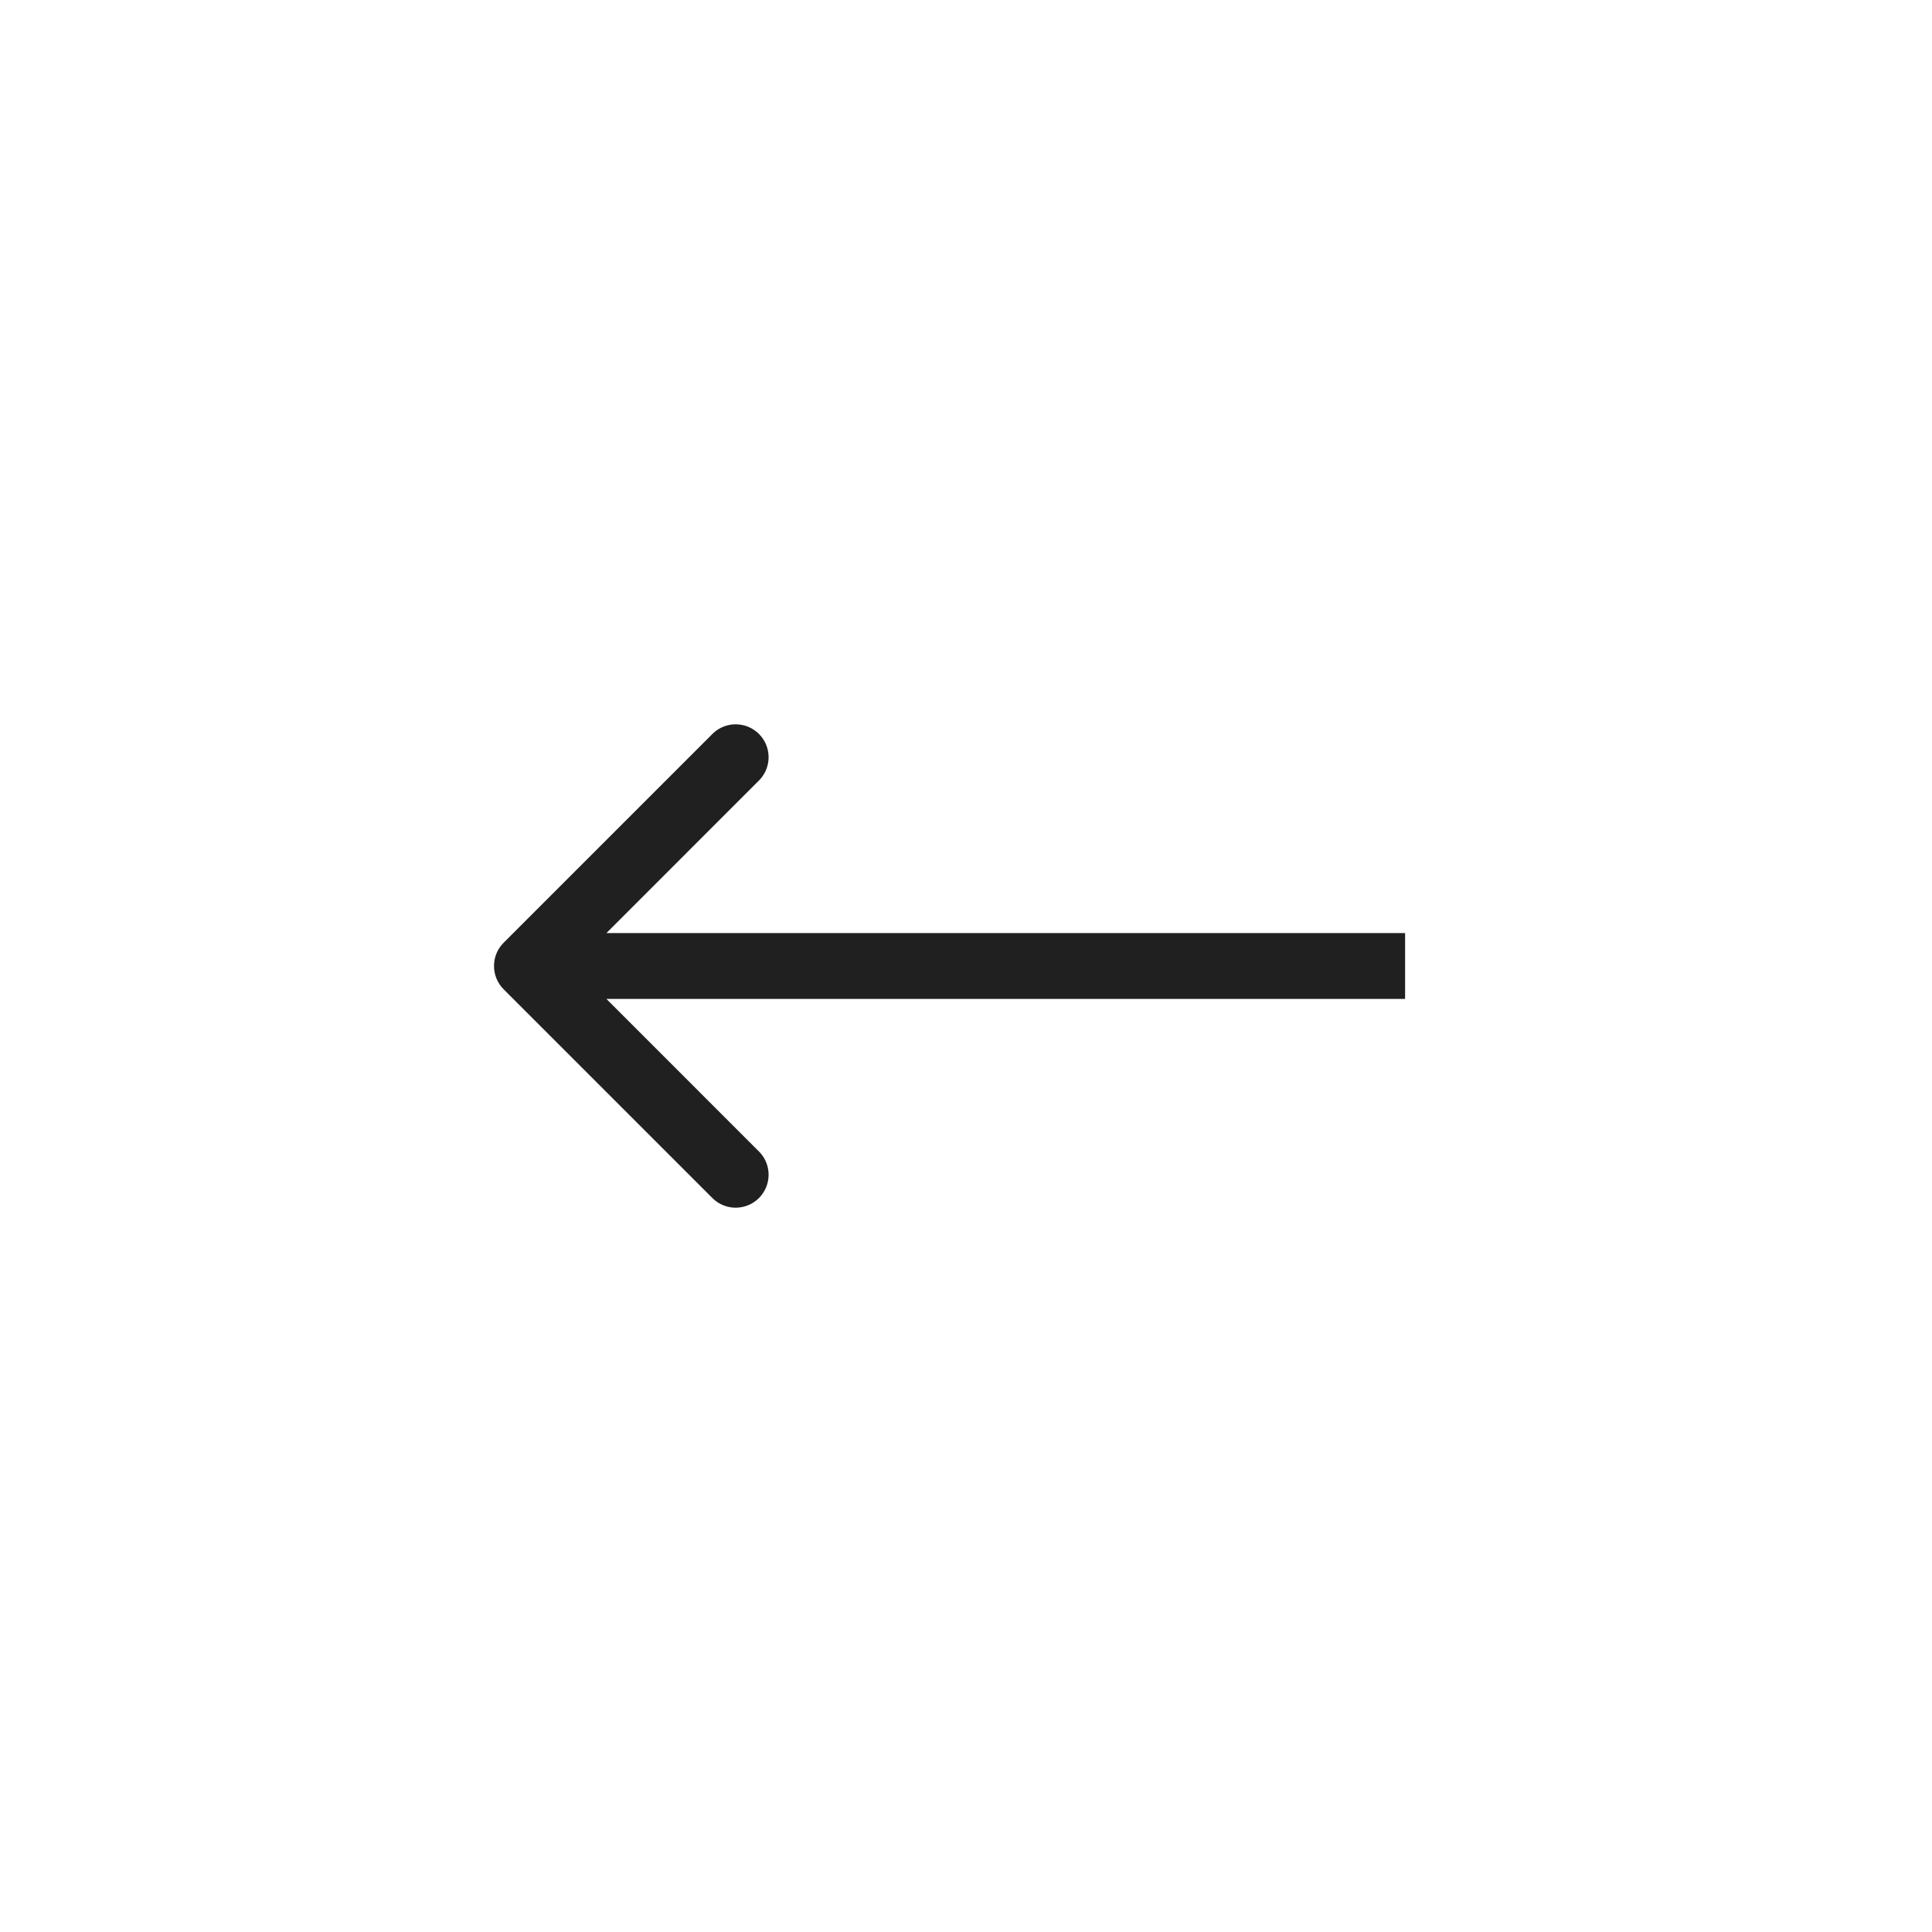
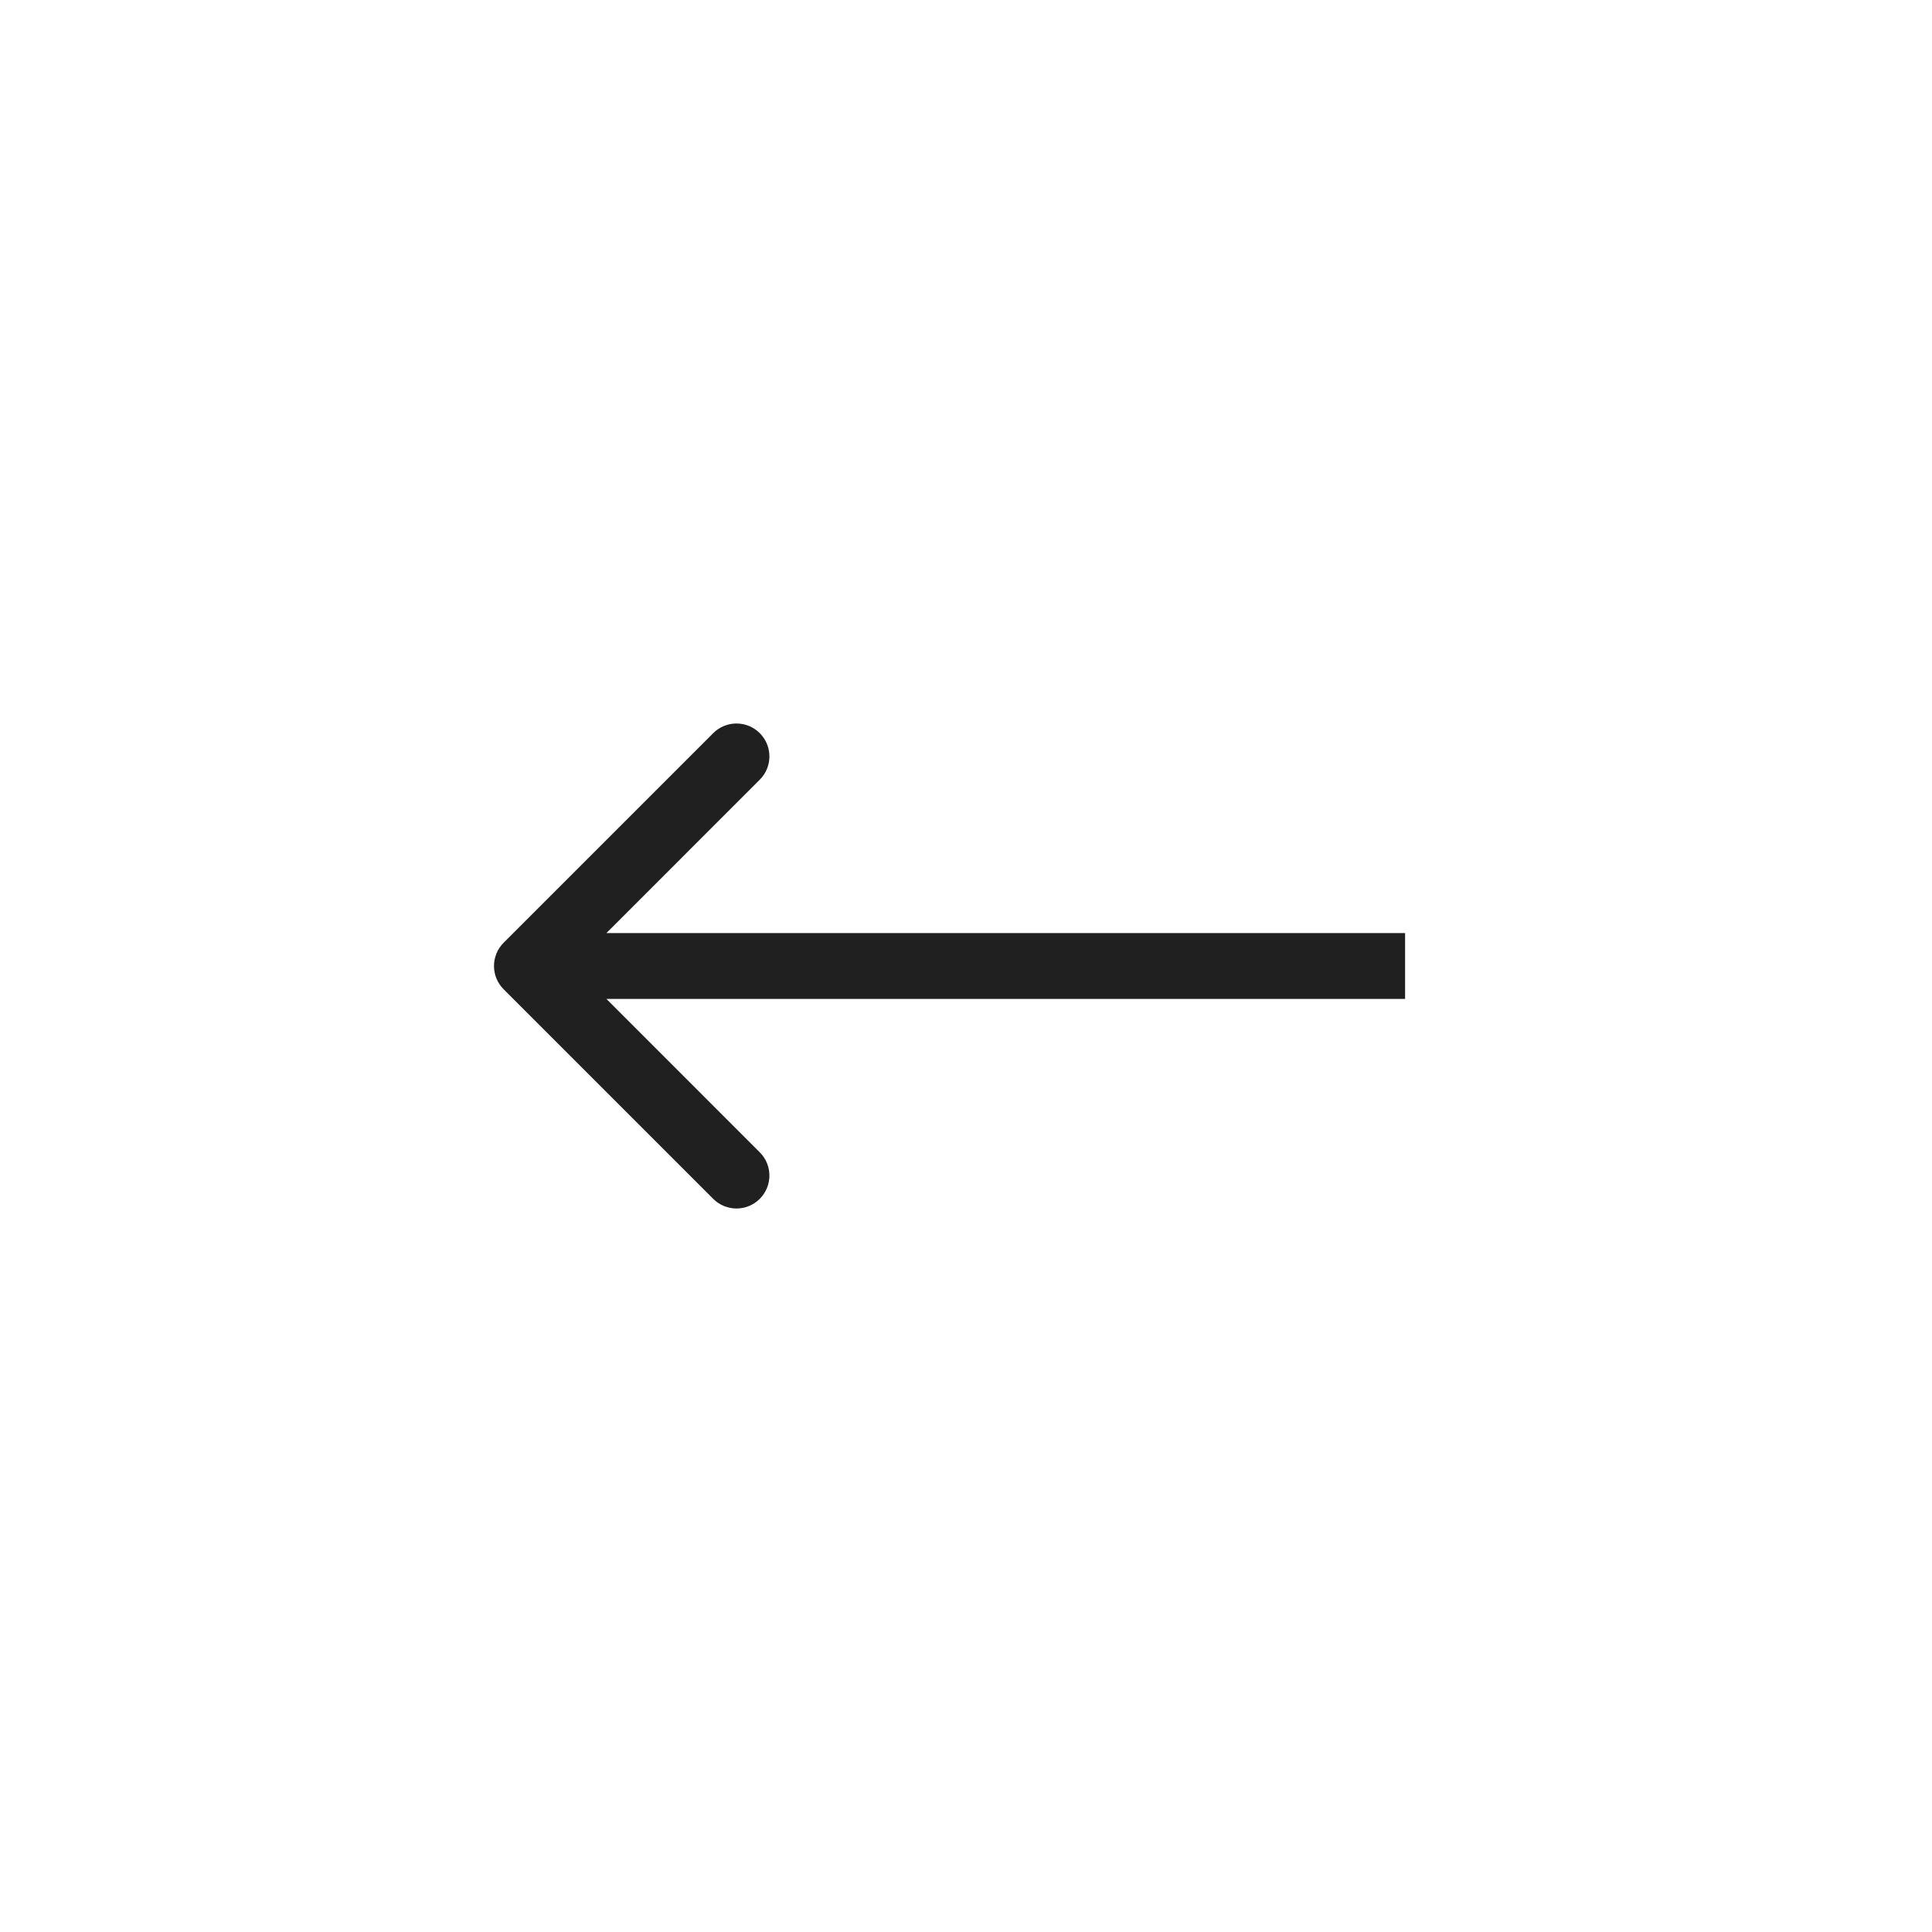
- <svg xmlns="http://www.w3.org/2000/svg" width="44" height="44" fill="none">
-   <path d="M11.47 21.47a.75.75 0 000 1.06l4.773 4.773a.75.75 0 001.06-1.06L13.061 22l4.242-4.243a.75.75 0 00-1.06-1.06L11.47 21.47zM32 21.25H12v1.5h20v-1.5z" fill="#202020" />
+ <svg xmlns="http://www.w3.org/2000/svg" width="44" height="44" viewBox="0 0 44 44" fill="none">
+   <path d="M11.47 21.47C11.177 21.763 11.177 22.237 11.47 22.53L16.243 27.303C16.535 27.596 17.01 27.596 17.303 27.303C17.596 27.01 17.596 26.535 17.303 26.243L13.061 22L17.303 17.757C17.596 17.465 17.596 16.99 17.303 16.697C17.01 16.404 16.535 16.404 16.243 16.697L11.47 21.47ZM32 21.25L12 21.25L12 22.75L32 22.75L32 21.25Z" fill="#202020" />
</svg>
